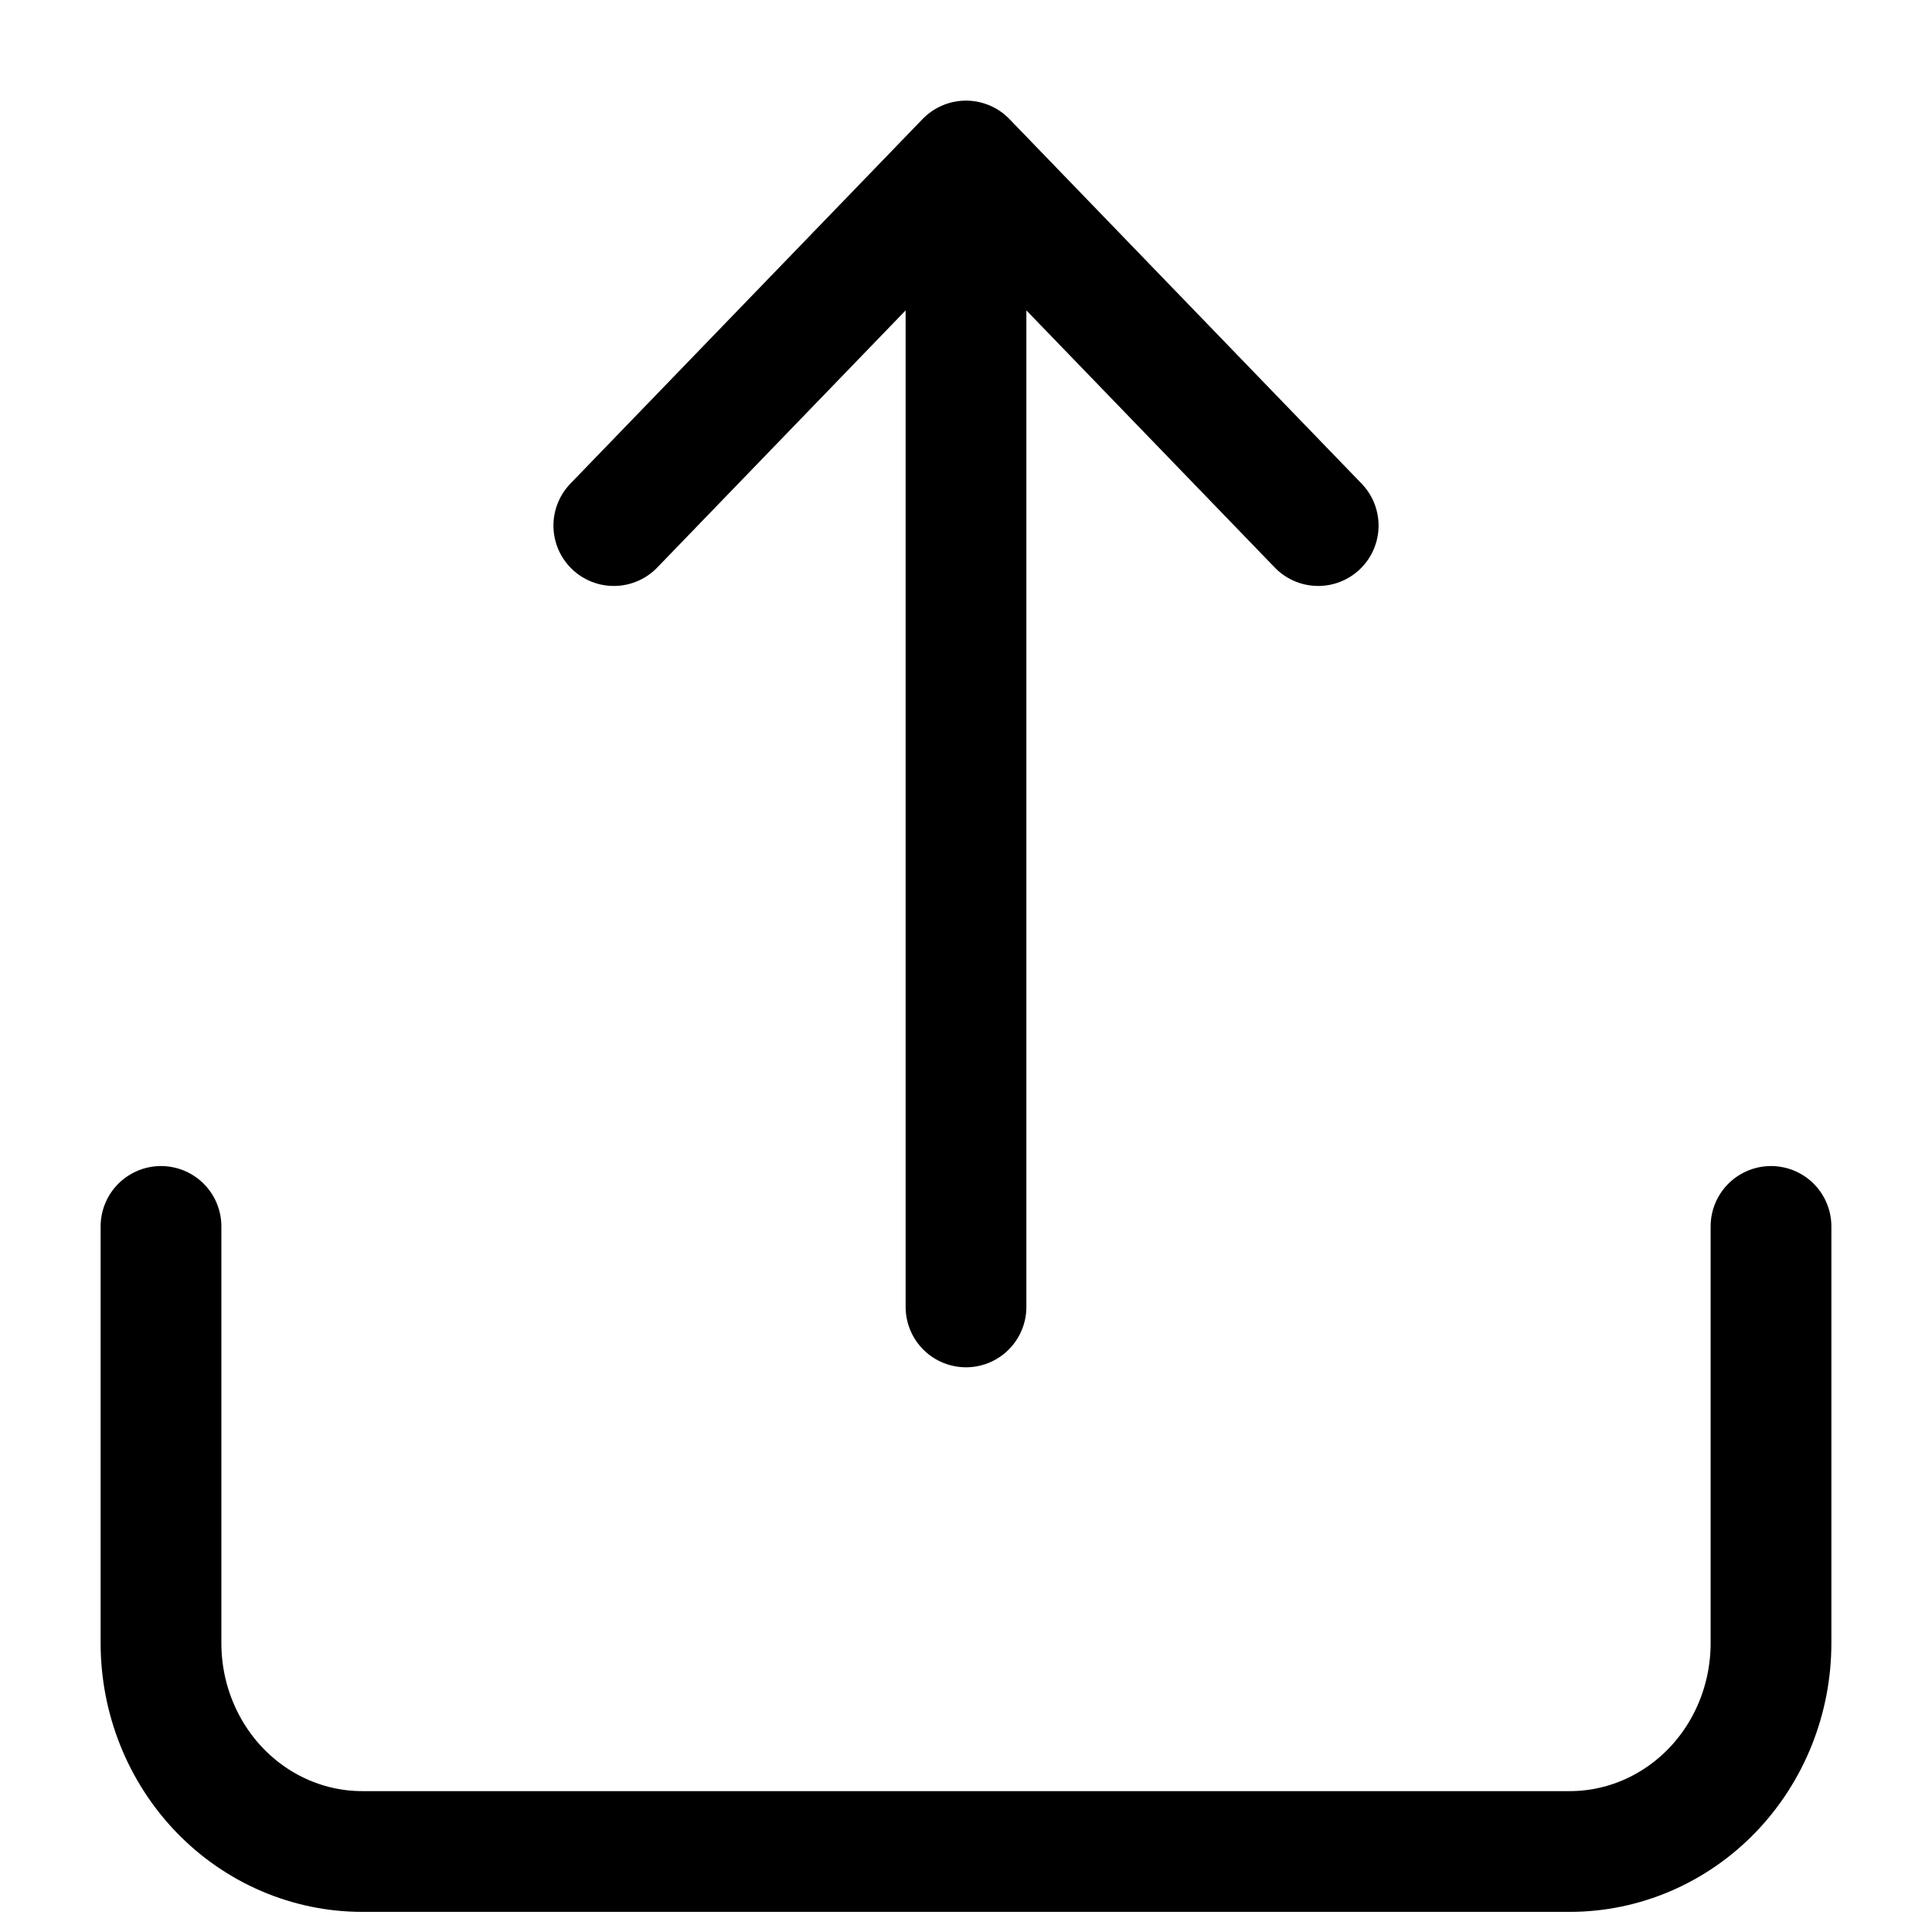
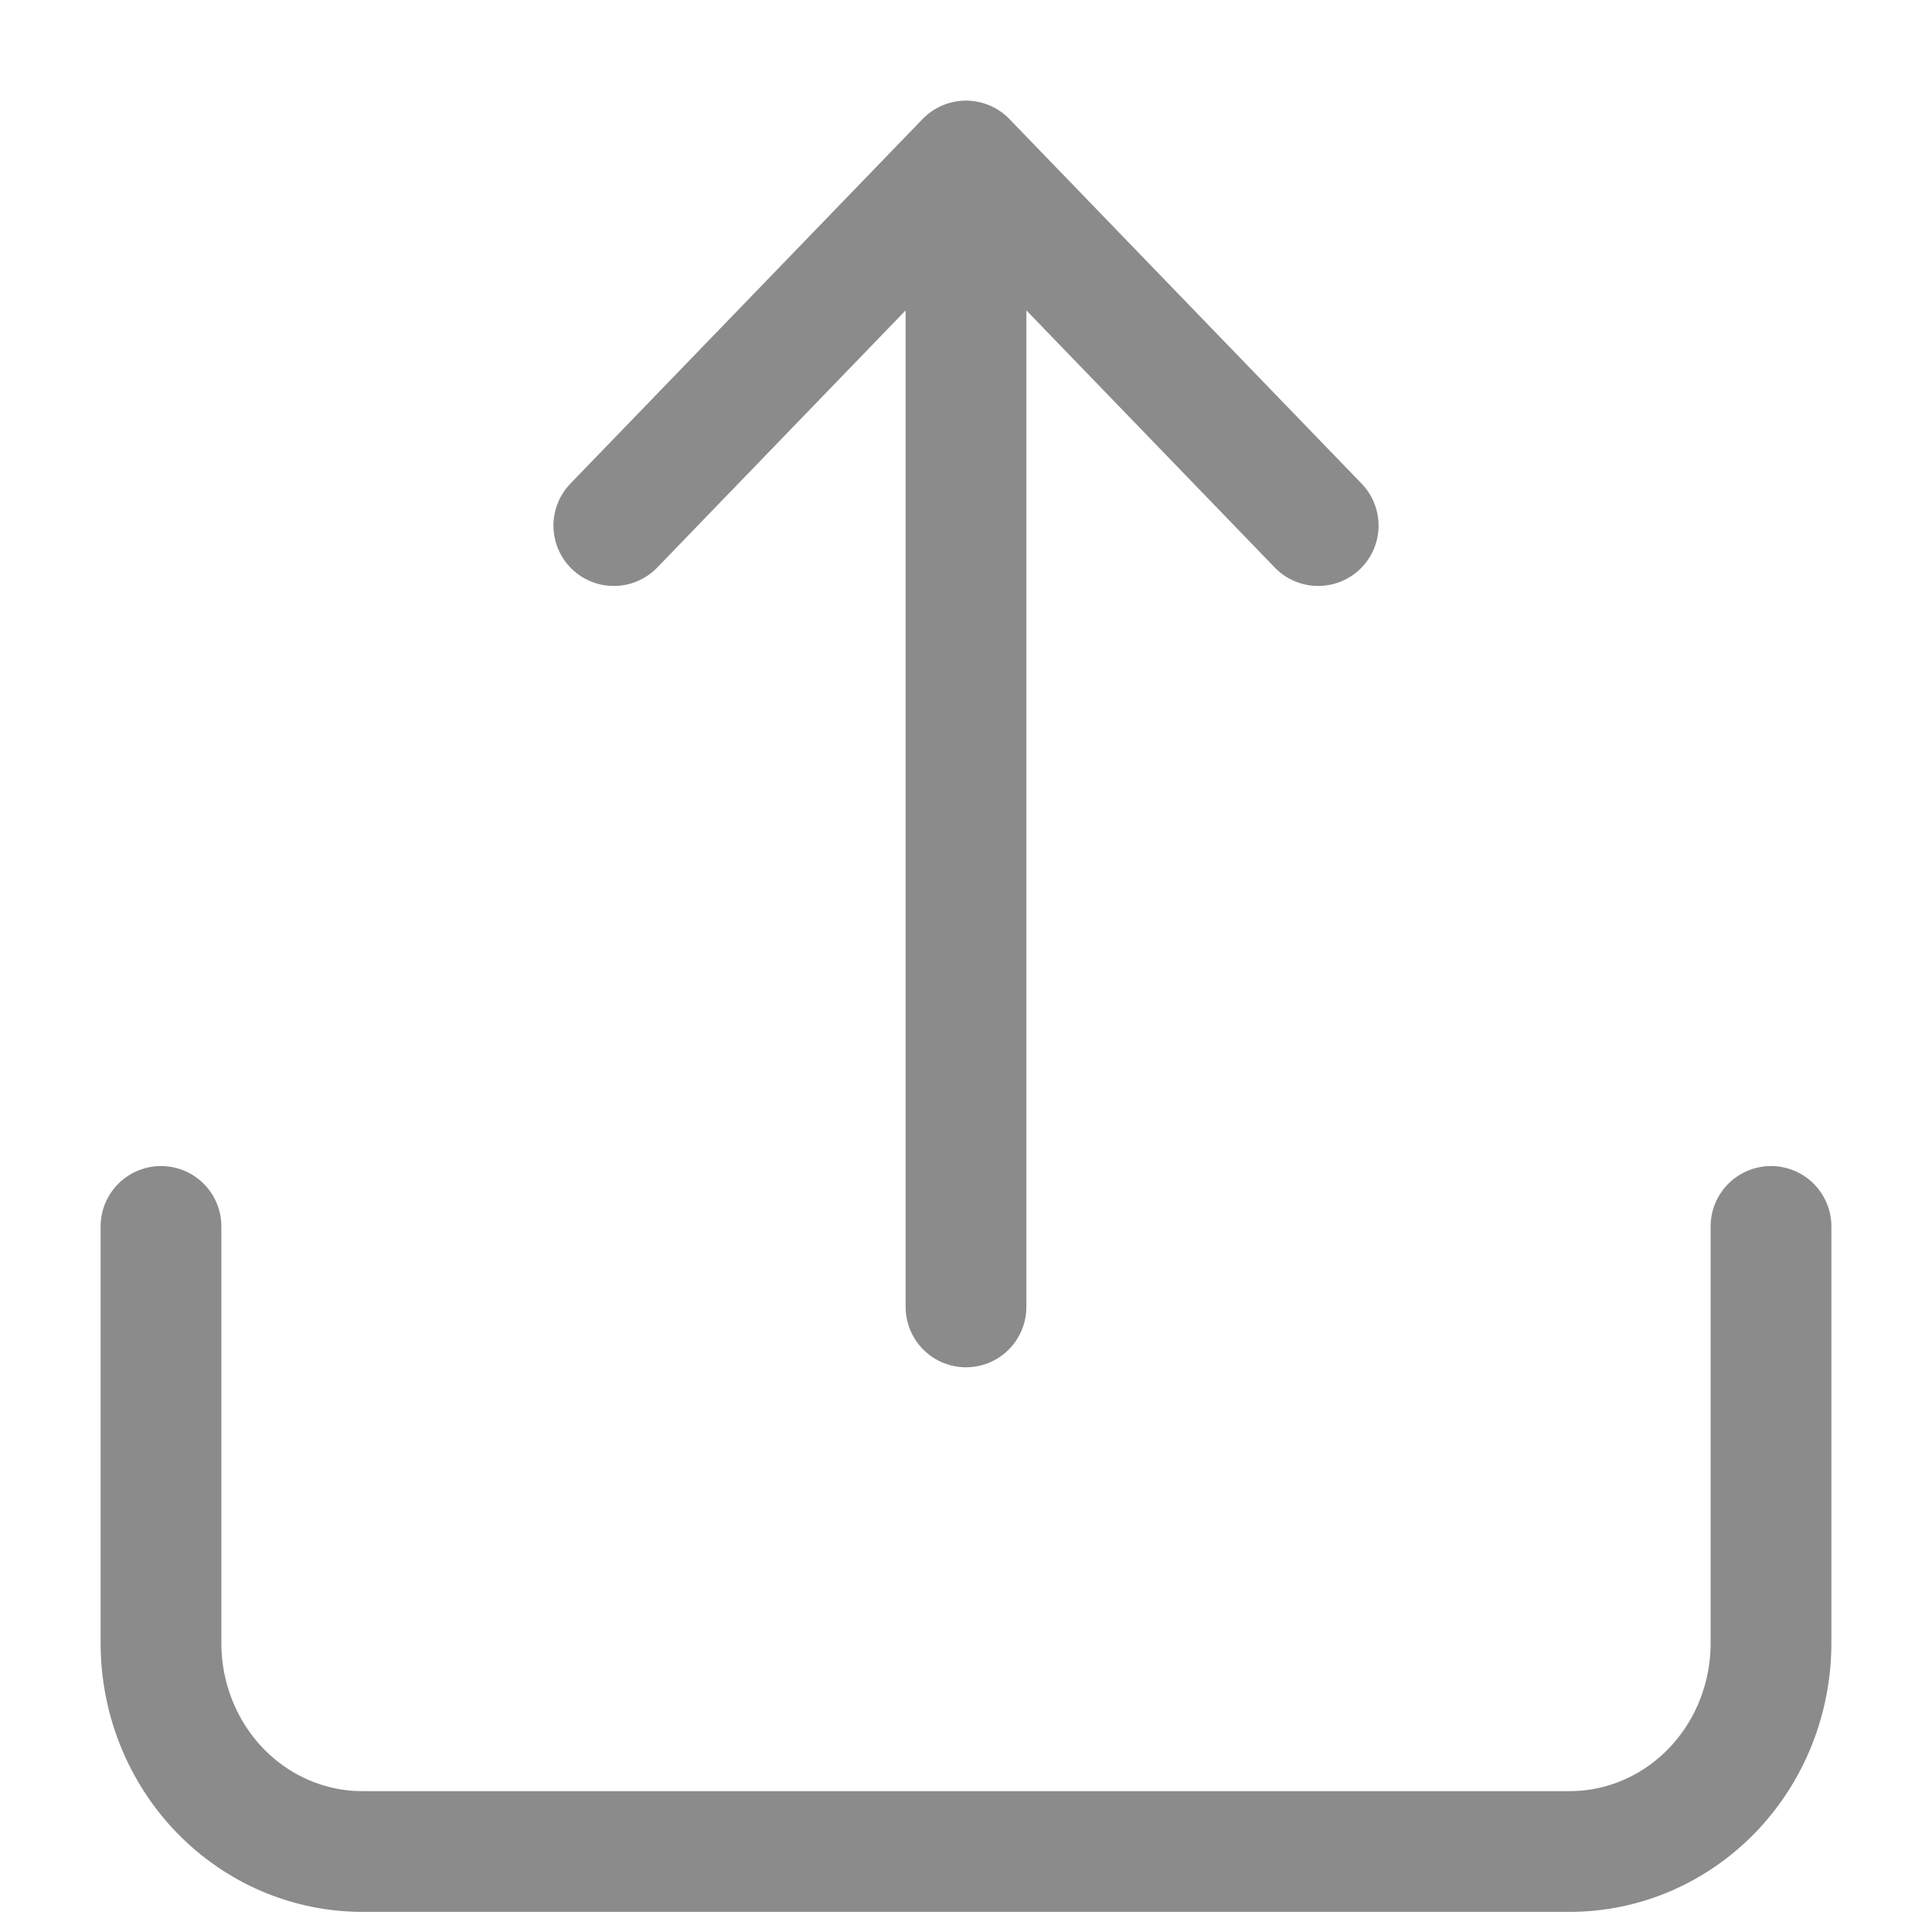
<svg xmlns="http://www.w3.org/2000/svg" width="24" height="24" viewBox="0 0 24 24" fill="none">
-   <path d="M22 15.235V20.412C22 21.098 21.737 21.756 21.268 22.242C20.799 22.727 20.163 23 19.5 23H4.5C3.837 23 3.201 22.727 2.732 22.242C2.263 21.756 2 21.098 2 20.412V15.235M12 16.235V2M16.375 6.529L12 2L7.625 6.529" stroke="black" stroke-width="1.5" stroke-linecap="round" stroke-linejoin="round" />
+   <path d="M22 15.235V20.412C22 21.098 21.737 21.756 21.268 22.242C20.799 22.727 20.163 23 19.5 23H4.5C3.837 23 3.201 22.727 2.732 22.242C2.263 21.756 2 21.098 2 20.412V15.235M12 16.235V2M16.375 6.529L12 2L7.625 6.529" stroke="#8B8B8B" stroke-width="1.5" stroke-linecap="round" stroke-linejoin="round" />
</svg>
